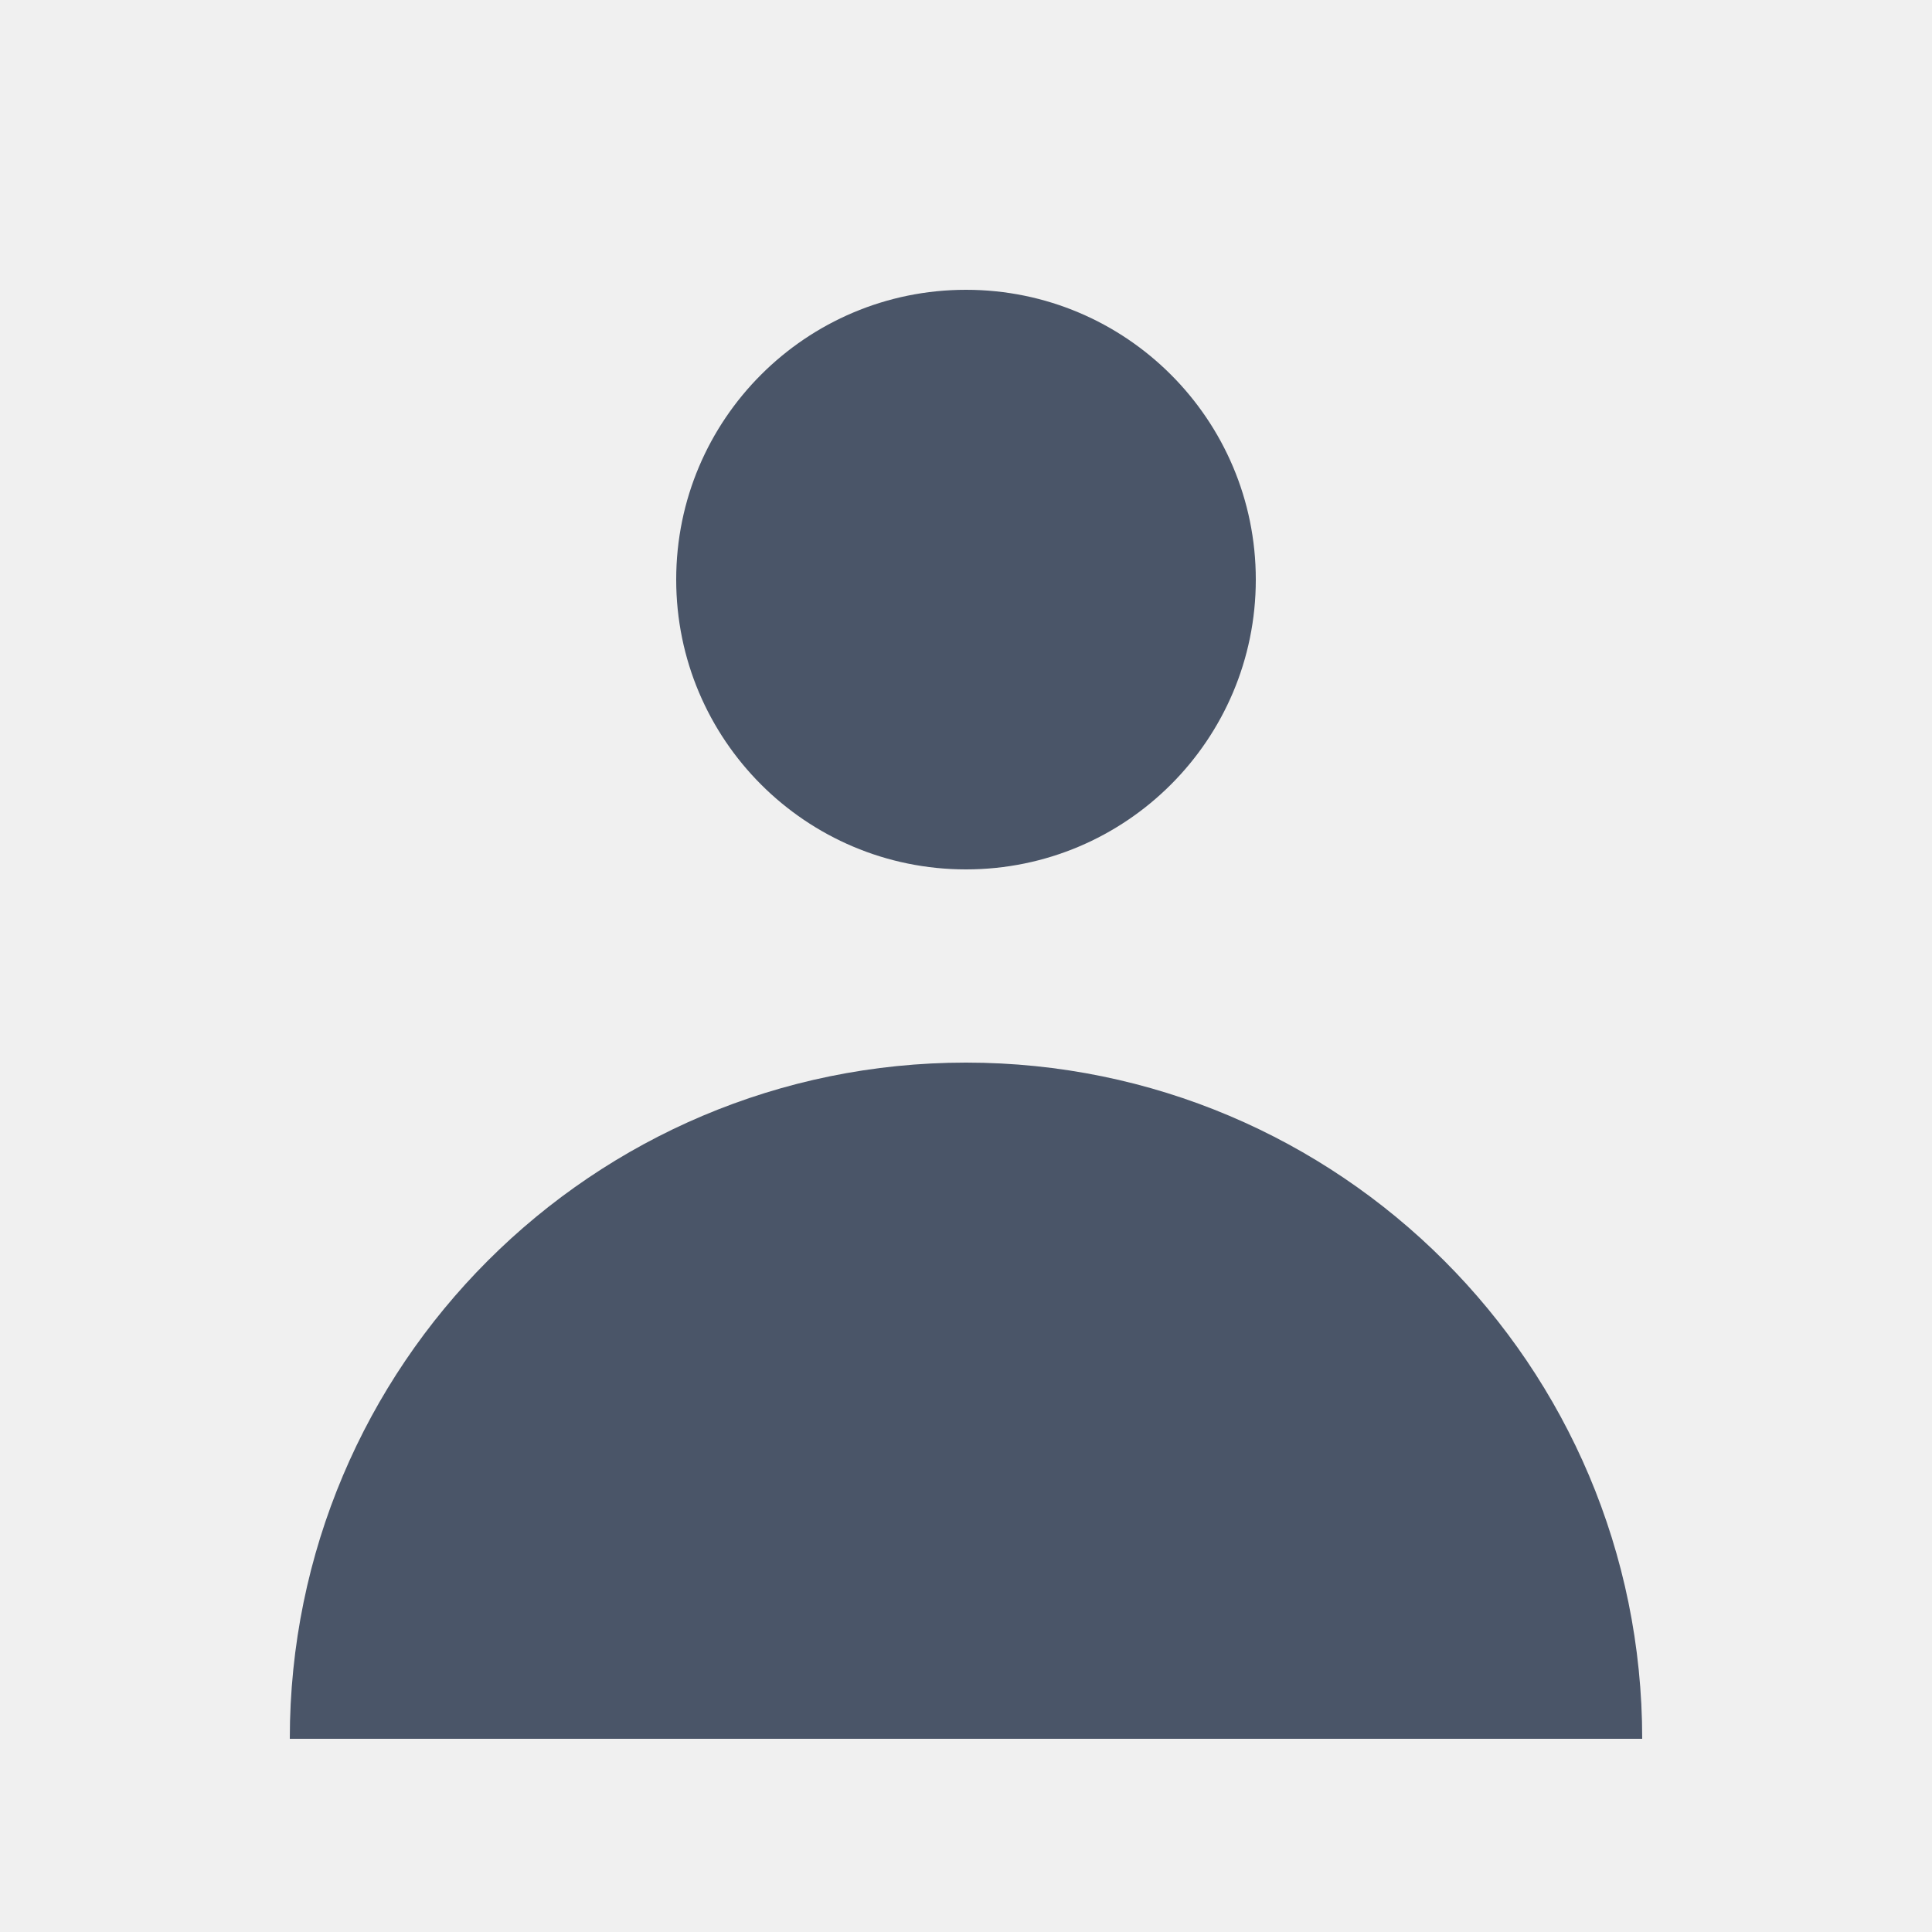
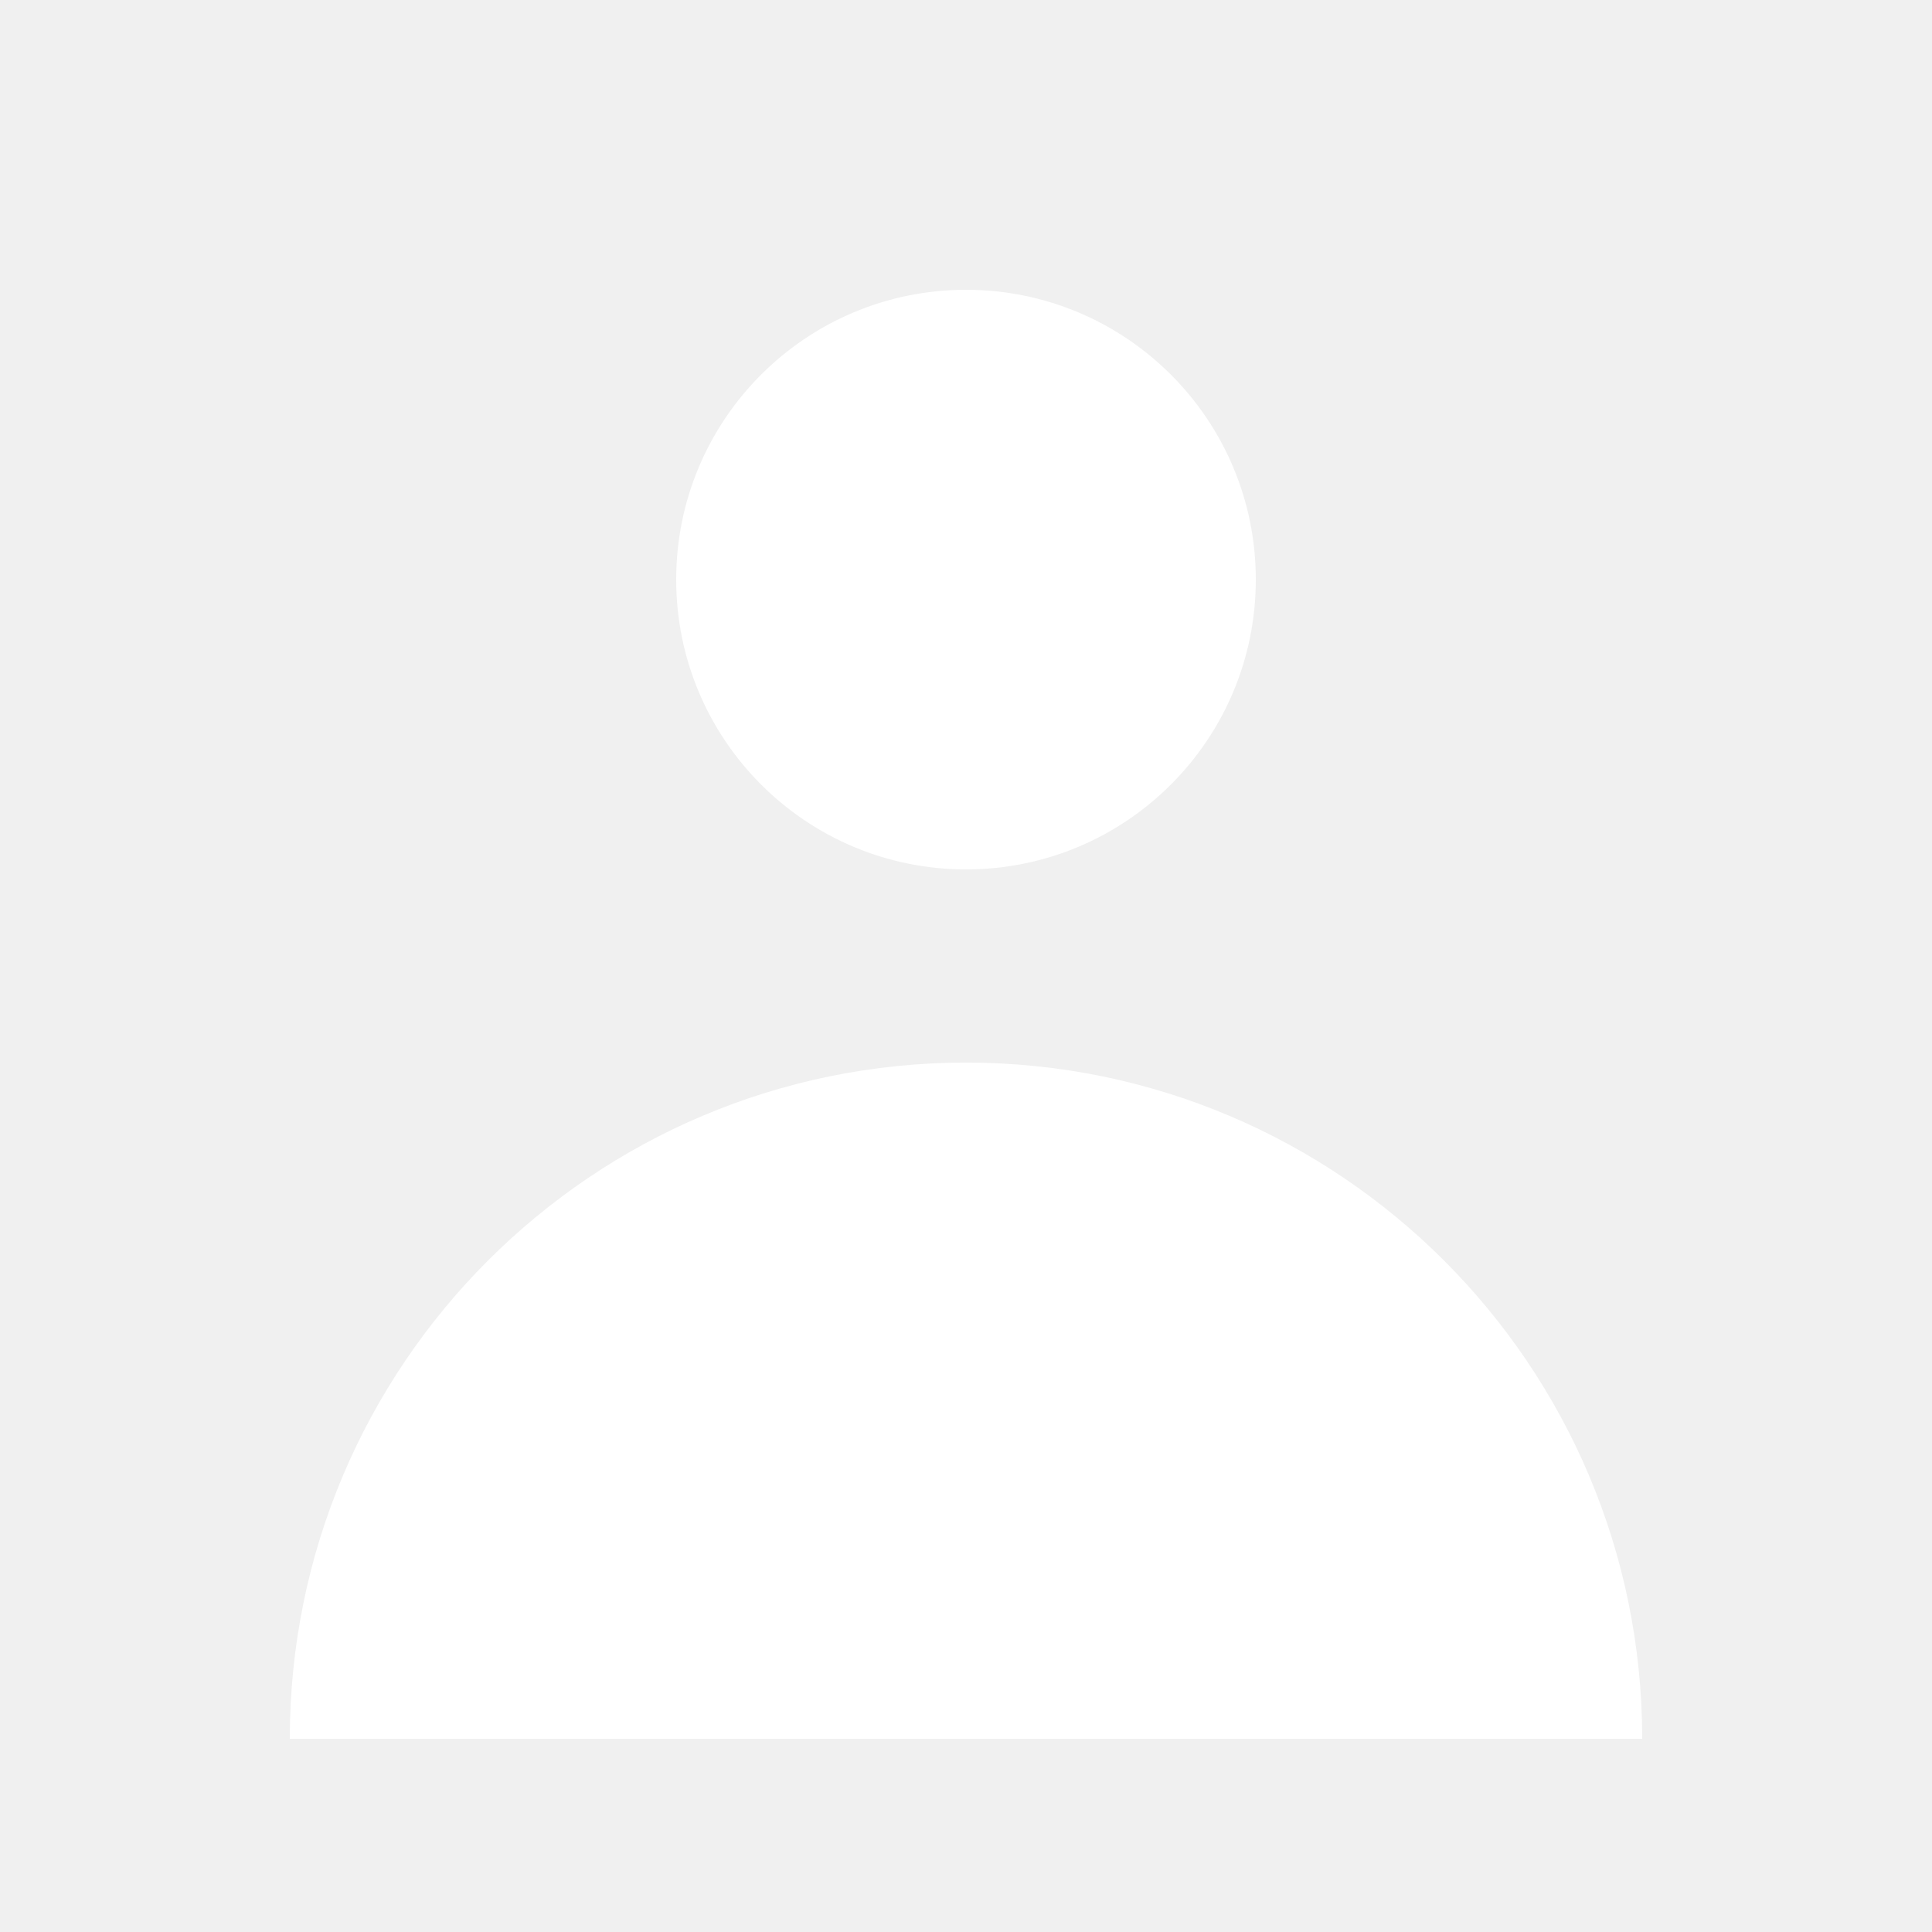
<svg xmlns="http://www.w3.org/2000/svg" fill="none" height="20" viewBox="0 0 20 20" width="20">
-   <path clip-rule="evenodd" d="M10 9C11.657 9 13 7.657 13 6C13 4.343 11.657 3 10 3C8.343 3 7 4.343 7 6C7 7.657 8.343 9 10 9ZM3 18C3 14.134 6.134 11 10 11C13.866 11 17 14.134 17 18H3Z" fill="#4A5568" fill-rule="evenodd" />
+   <path clip-rule="evenodd" d="M10 9C11.657 9 13 7.657 13 6C13 4.343 11.657 3 10 3C8.343 3 7 4.343 7 6C7 7.657 8.343 9 10 9ZM3 18C3 14.134 6.134 11 10 11C13.866 11 17 14.134 17 18H3Z" fill="#ffffff" fill-rule="evenodd" />
</svg>
